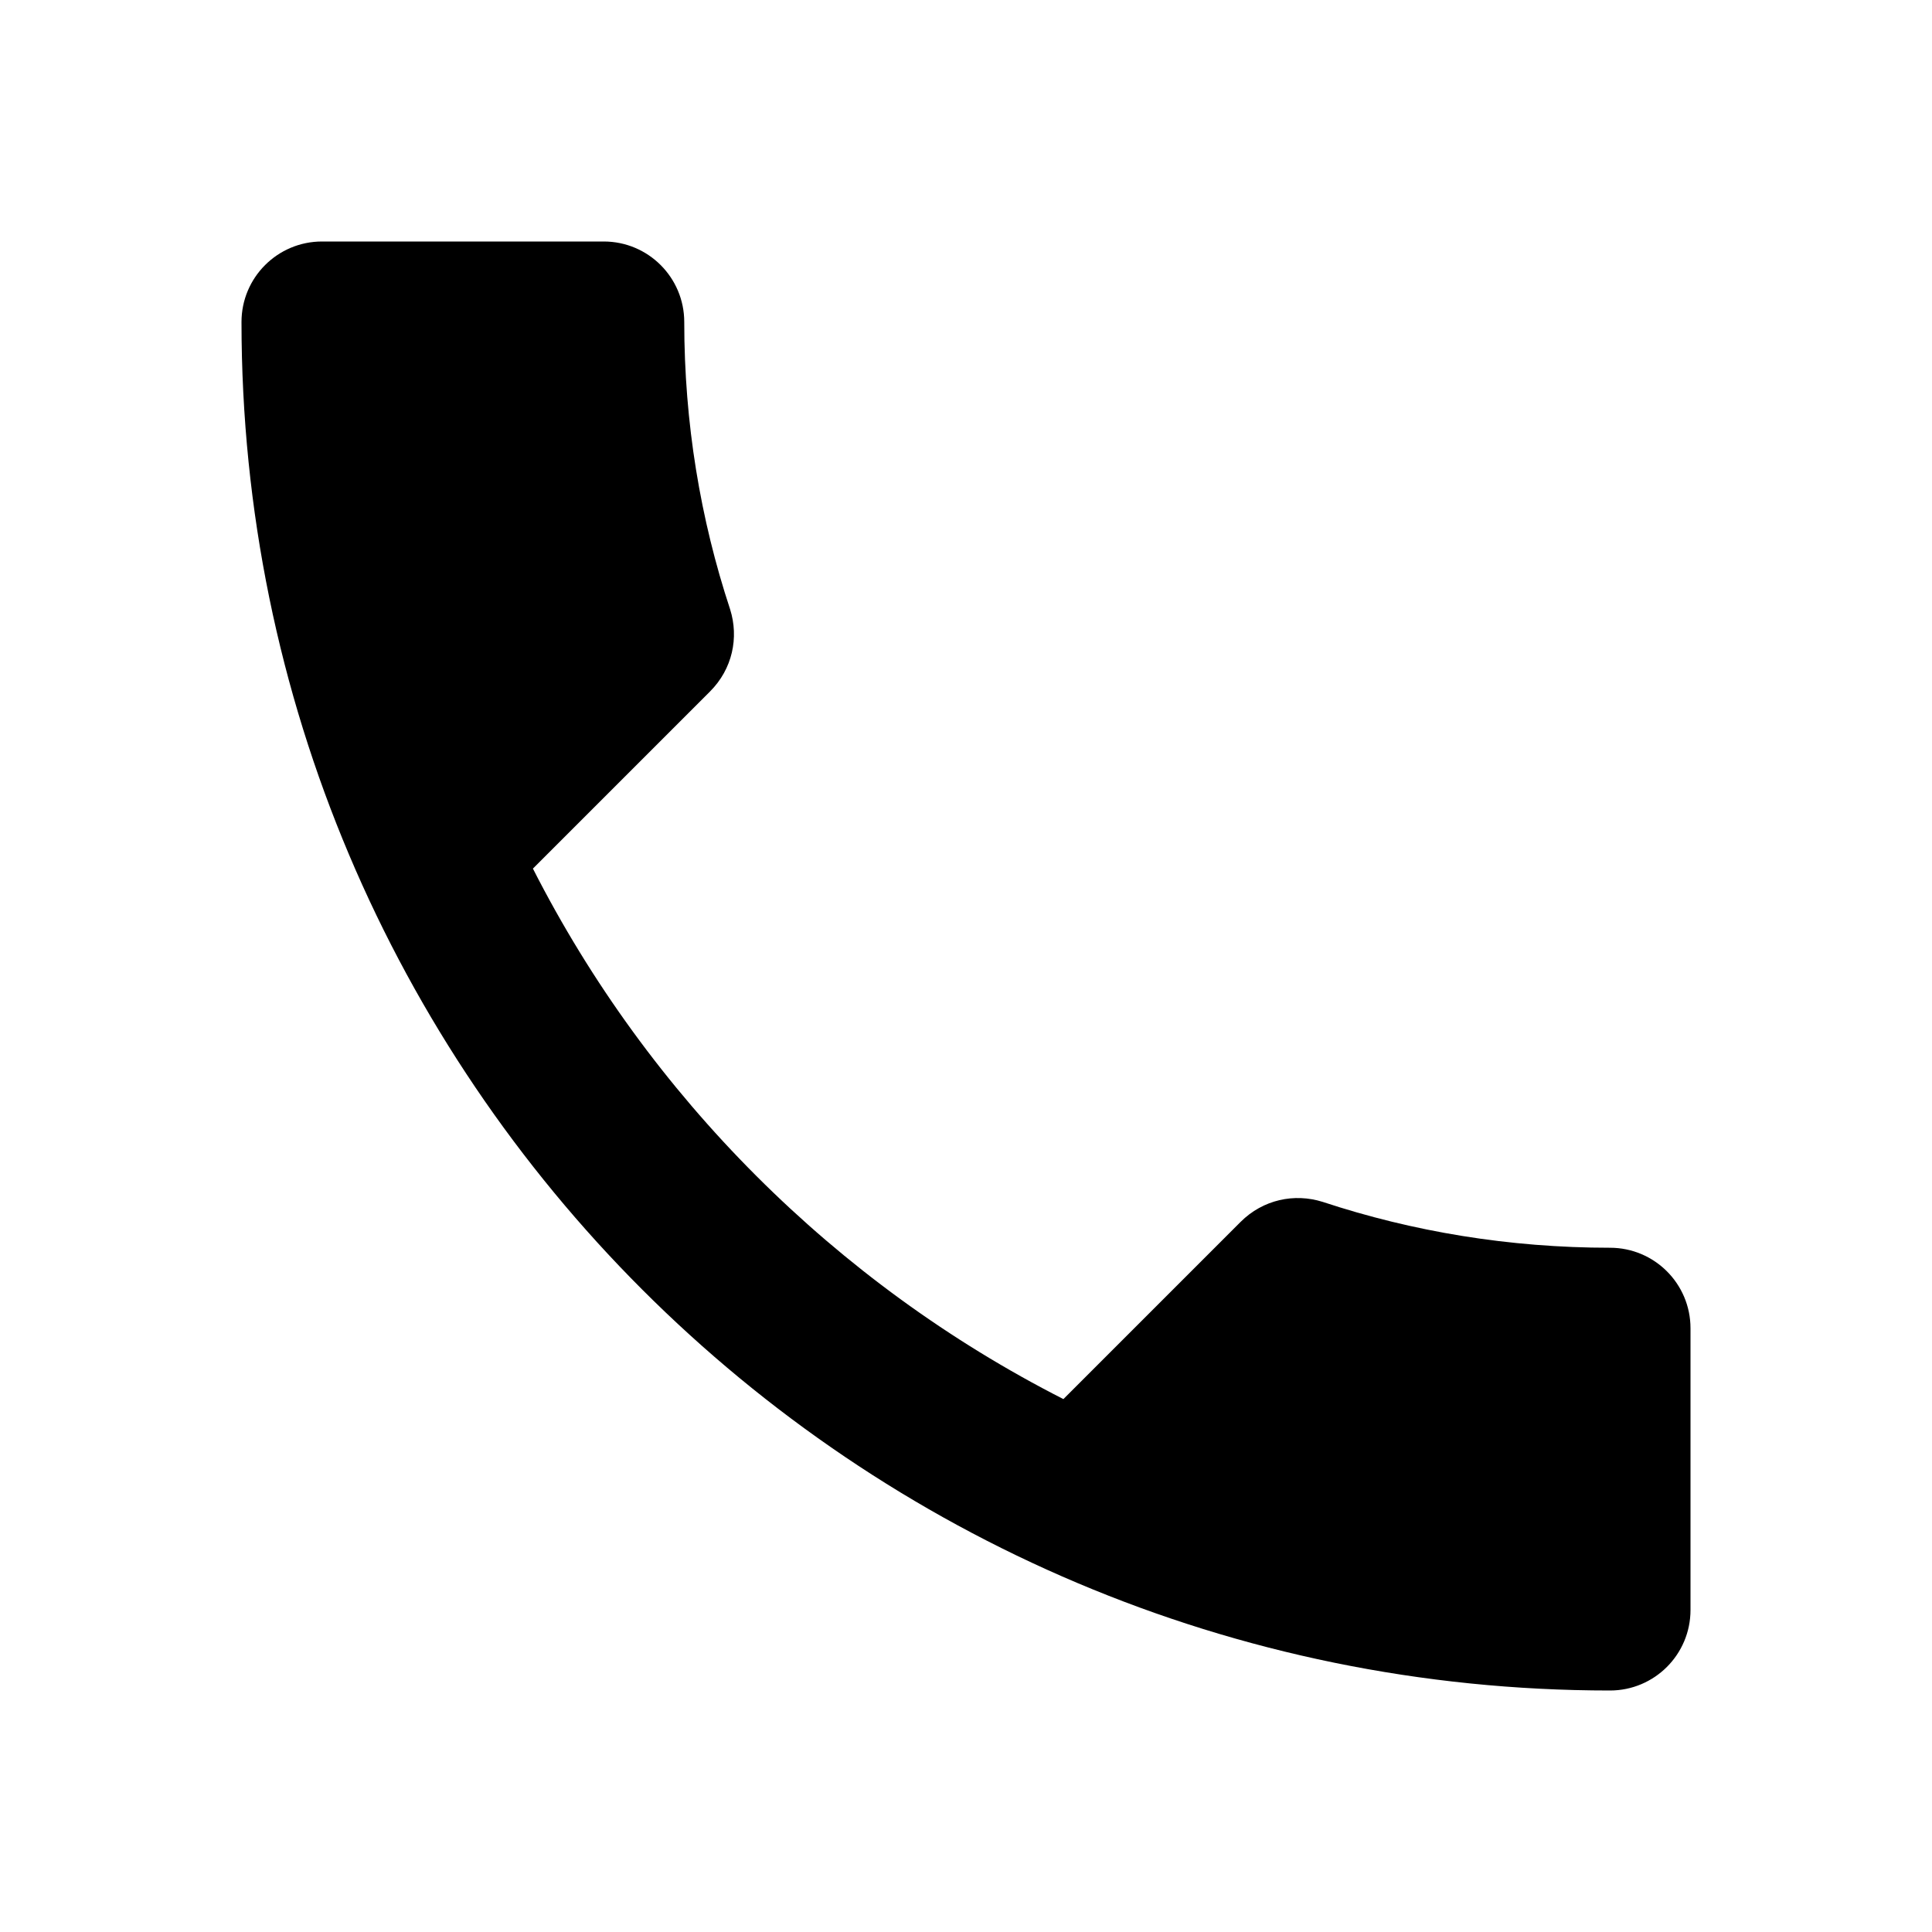
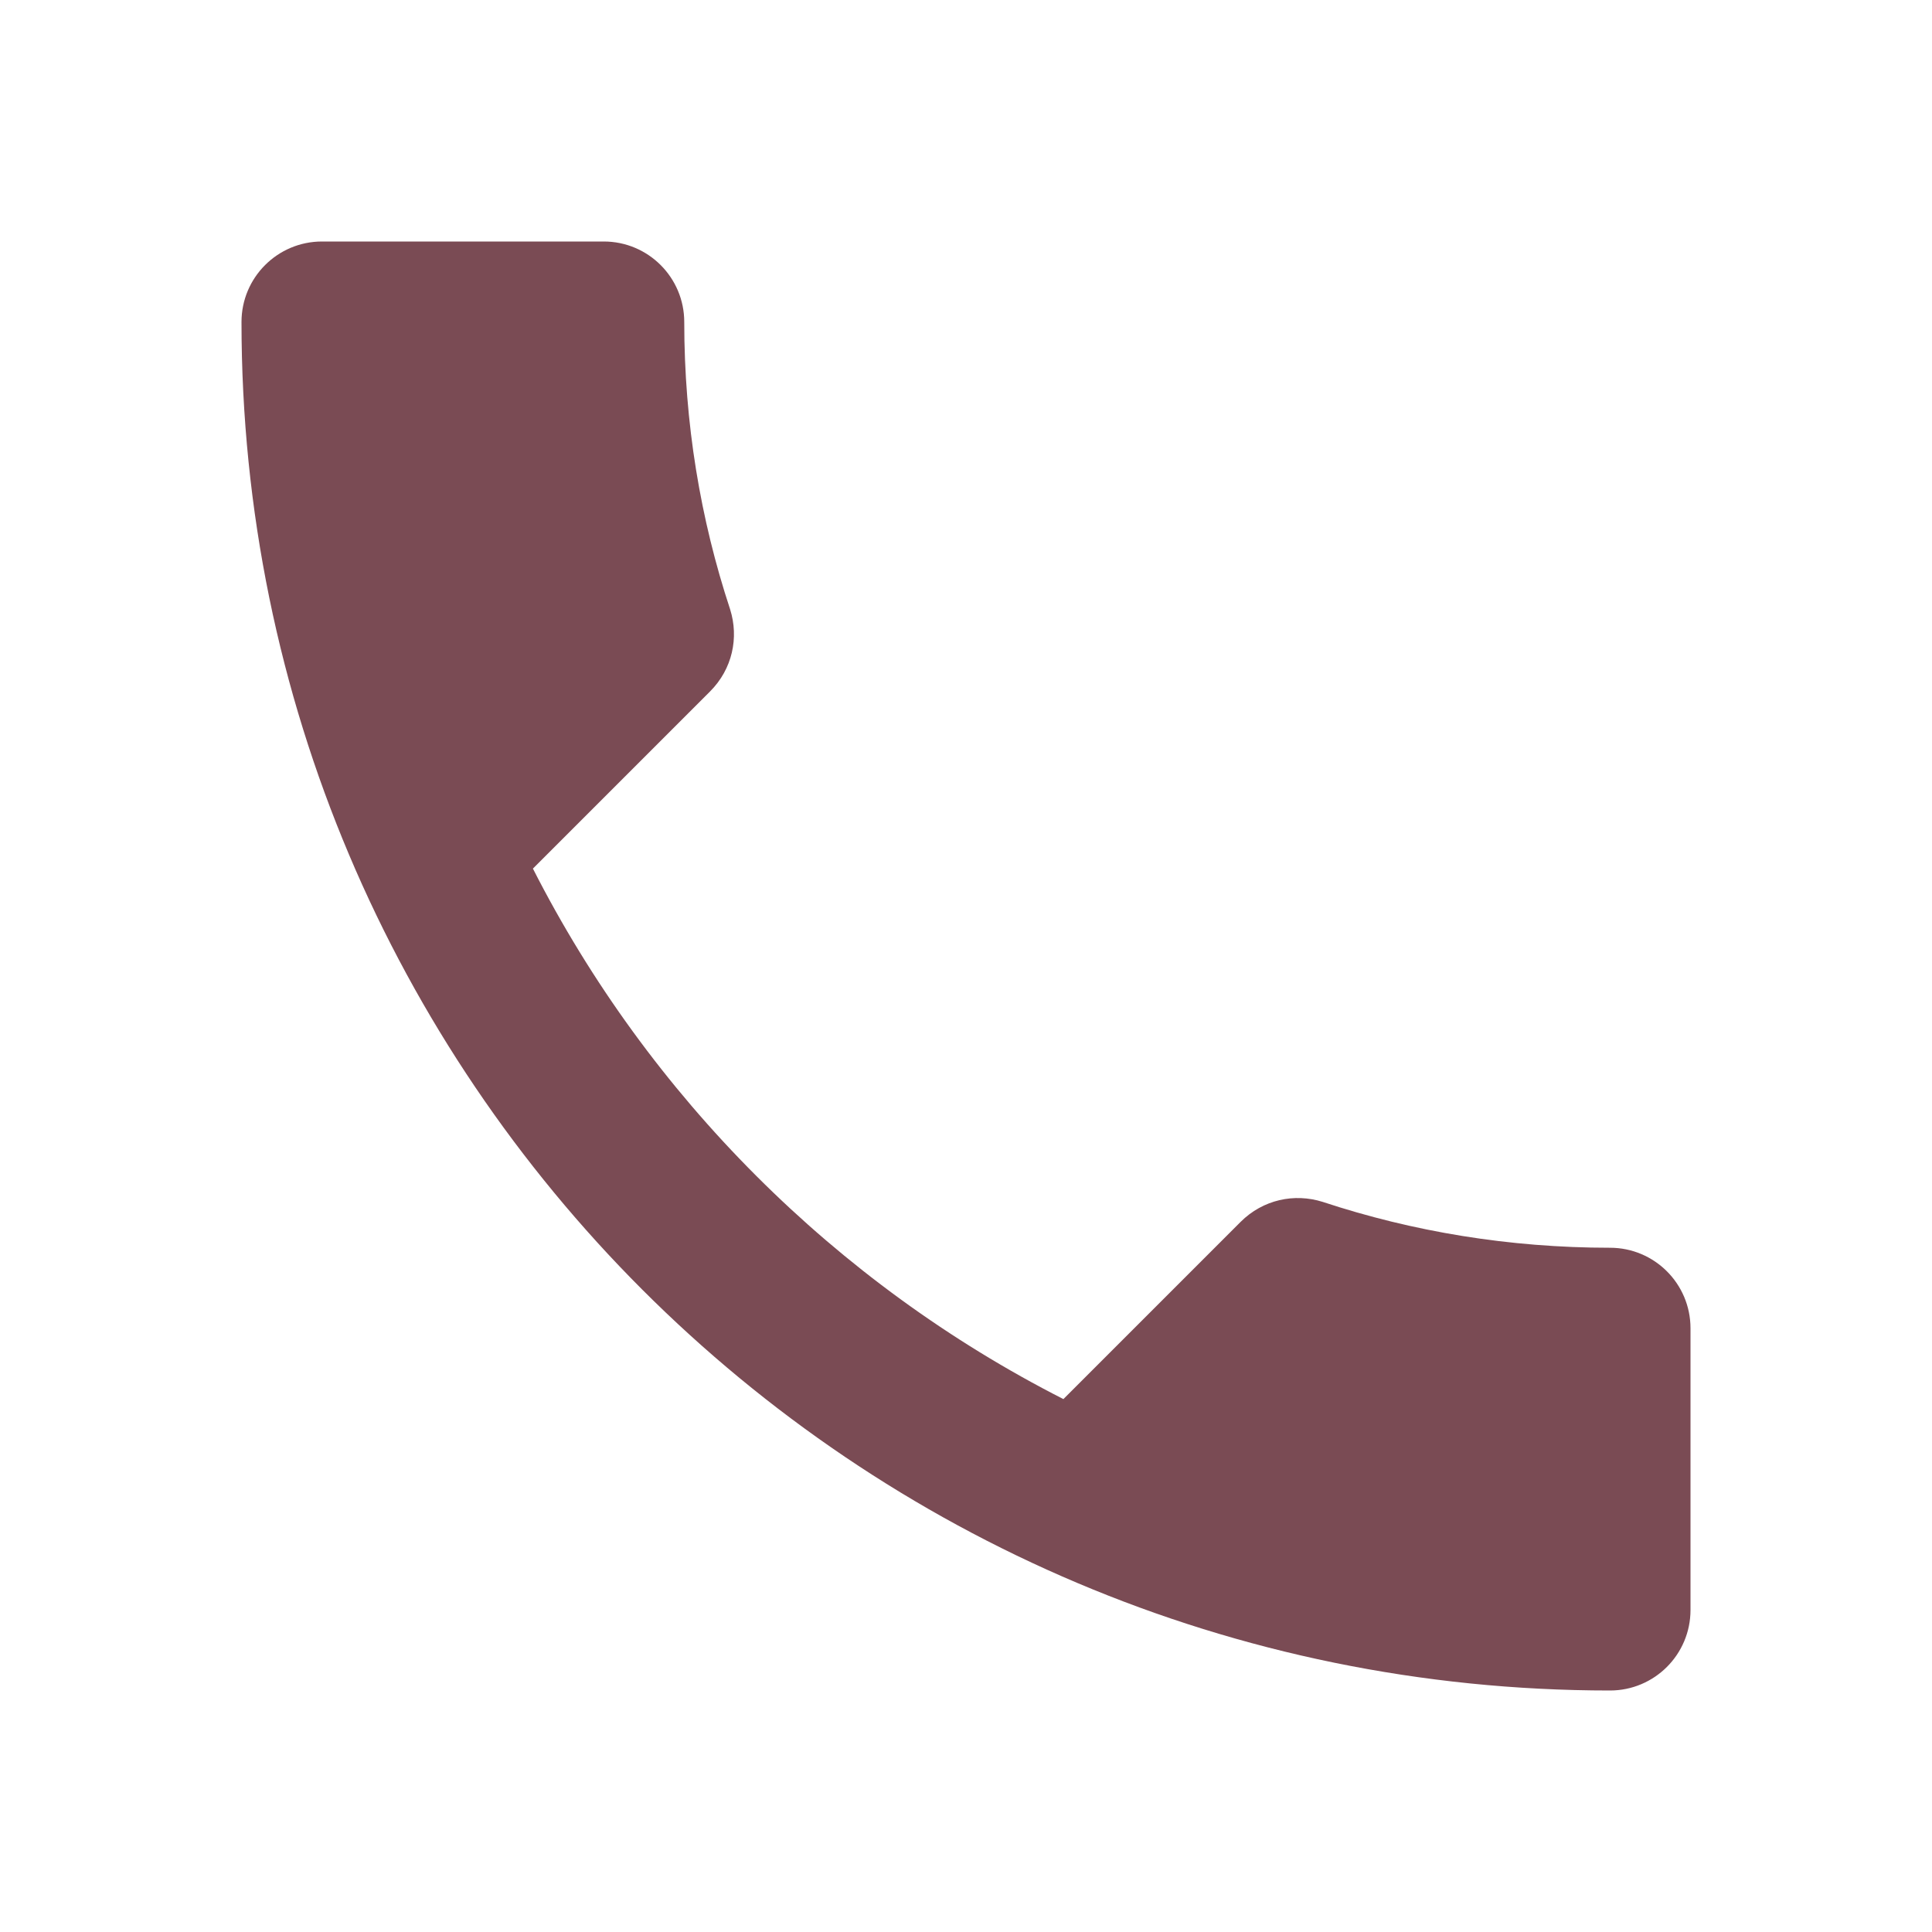
- <svg xmlns="http://www.w3.org/2000/svg" viewBox="0 0 24 24">
-   <path d="M6.62,10.79C8.06,13.62 10.38,15.94 13.21,17.38L15.41,15.18C15.69,14.9 16.08,14.82 16.43,14.93C17.55,15.3 18.75,15.5 20,15.5A1,1 0 0,1 21,16.5V20A1,1 0 0,1 20,21A17,17 0 0,1 3,4A1,1 0 0,1 4,3H7.5A1,1 0 0,1 8.5,4C8.5,5.25 8.7,6.45 9.07,7.57C9.18,7.92 9.1,8.31 8.82,8.59L6.62,10.79Z" />
+ <svg xmlns="http://www.w3.org/2000/svg" width="24" height="24">
+   <g>
+     <path fill="#7a4b54" id="svg_1" d="m6.62,10.79c1.44,2.83 3.76,5.15 6.59,6.59l2.2,-2.2c0.28,-0.28 0.67,-0.36 1.02,-0.25c1.12,0.37 2.32,0.57 3.57,0.57a1,1 0 0 1 1,1l0,3.5a1,1 0 0 1 -1,1a17,17 0 0 1 -17,-17a1,1 0 0 1 1,-1l3.5,0a1,1 0 0 1 1,1c0,1.25 0.2,2.45 0.57,3.57c0.11,0.35 0.03,0.74 -0.25,1.02l-2.2,2.2z" />
+   </g>
</svg>
